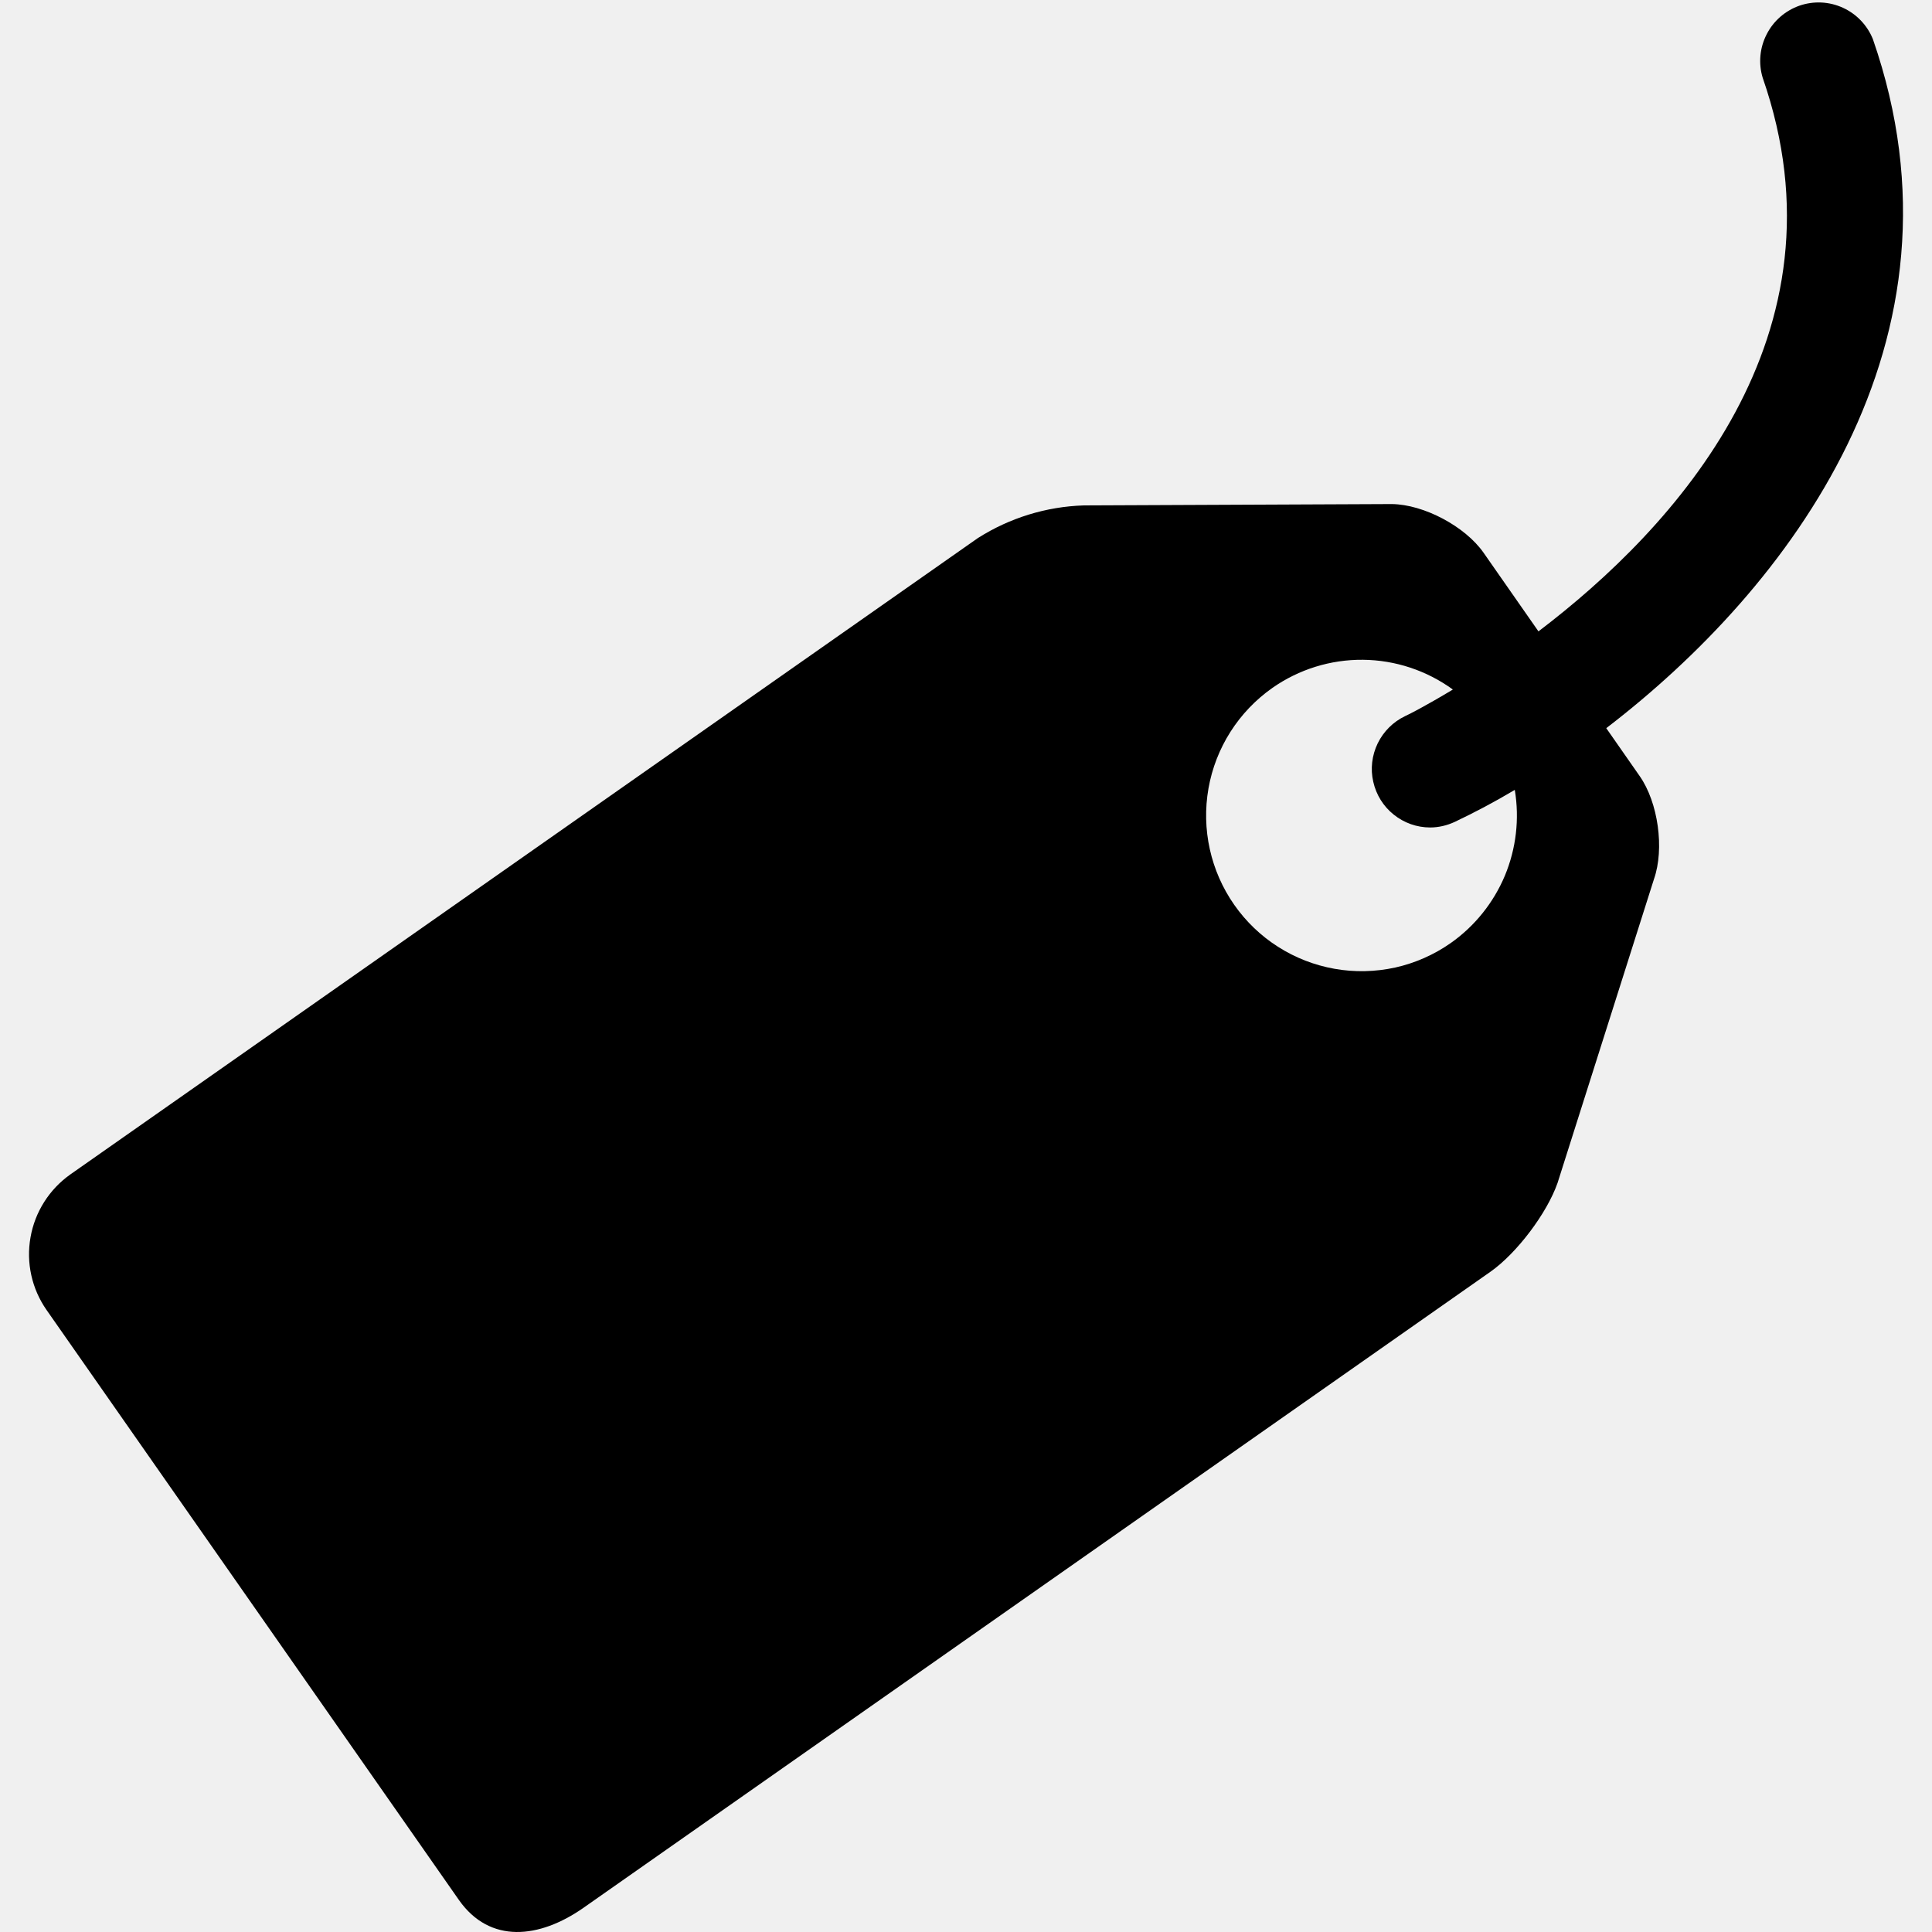
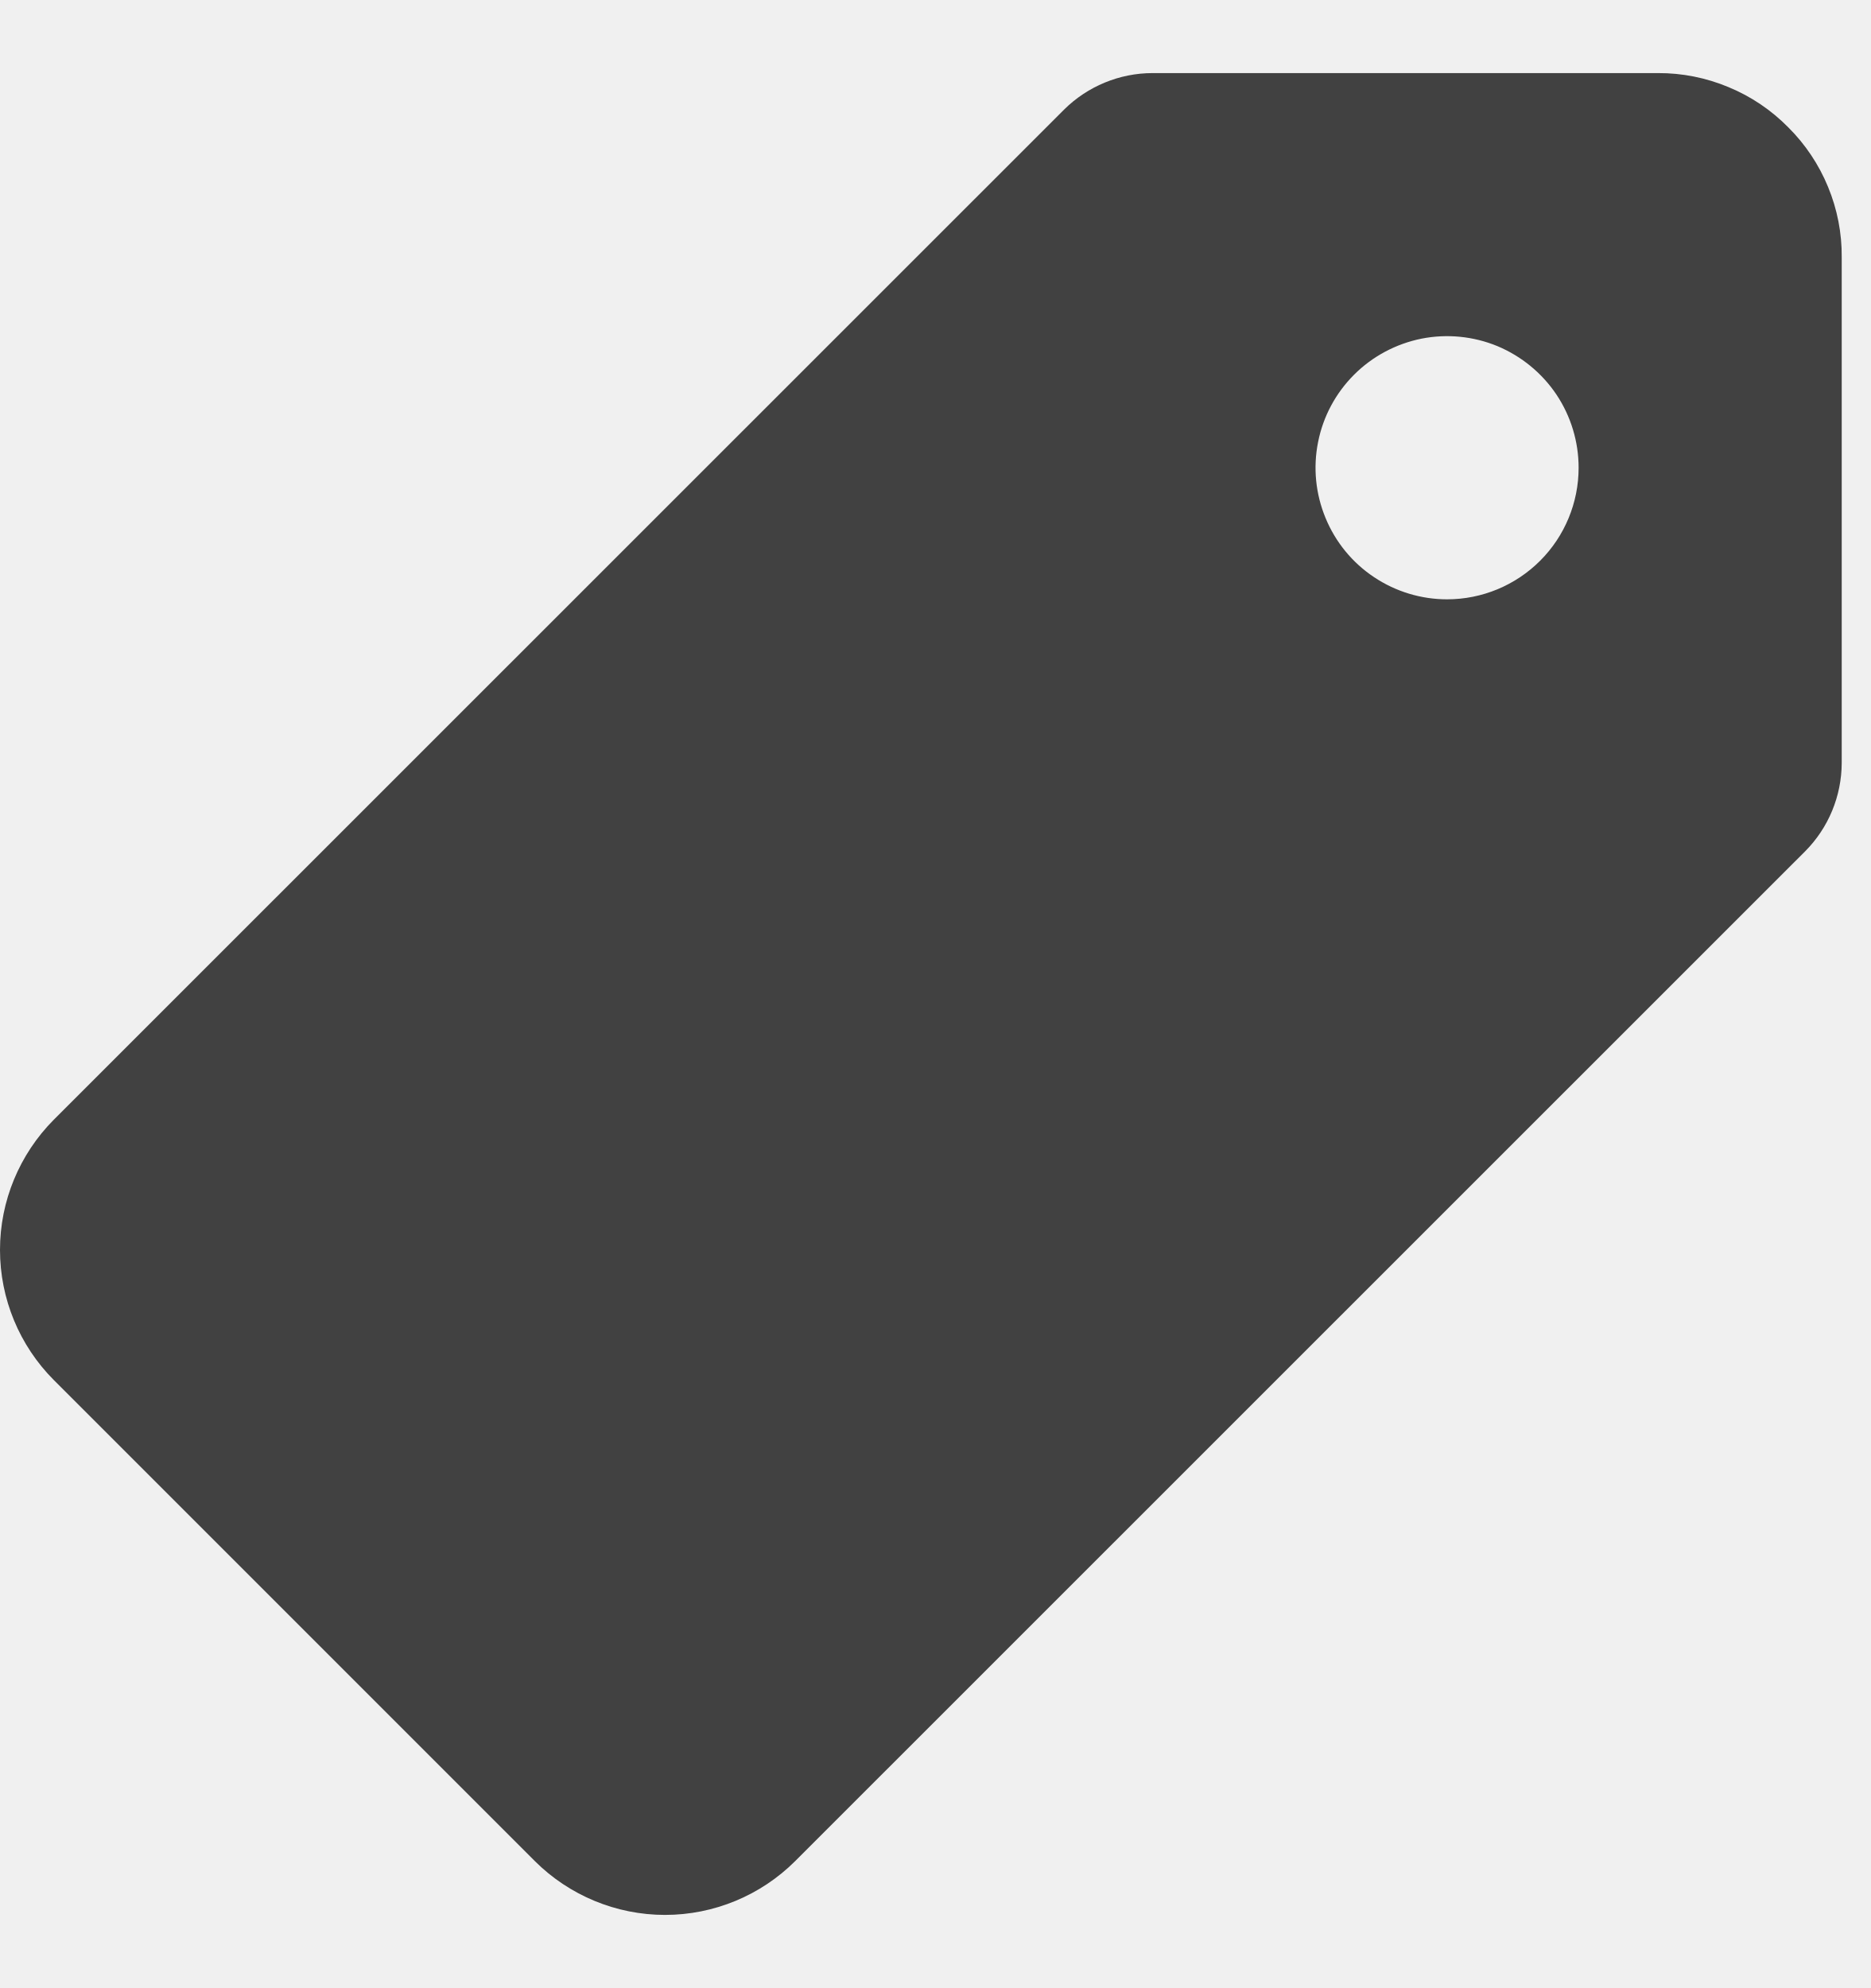
- <svg xmlns="http://www.w3.org/2000/svg" width="20" height="20" viewBox="0 0 20 20" fill="none">
-   <g clip-path="url(#clip0_22_162)">
-     <path d="M19.388 0.405C19.33 0.261 19.218 0.144 19.077 0.08C18.935 0.015 18.774 0.008 18.627 0.059C18.48 0.111 18.358 0.217 18.288 0.356C18.217 0.494 18.202 0.655 18.247 0.804C19.176 3.474 17.332 5.468 15.926 6.536L15.358 5.722C15.167 5.449 14.74 5.222 14.408 5.218L11.22 5.232C10.831 5.244 10.452 5.361 10.123 5.57L0.729 12.157C0.511 12.311 0.362 12.545 0.316 12.808C0.269 13.071 0.329 13.342 0.482 13.561L4.751 19.669C5.071 20.124 5.582 20.069 6.038 19.751L15.432 13.163C15.702 12.972 16.014 12.56 16.124 12.245L17.122 9.1C17.232 8.786 17.165 8.307 16.974 8.034L16.628 7.538C18.516 6.091 20.476 3.534 19.388 0.405ZM15.017 9.763C14.844 9.884 14.649 9.97 14.443 10.016C14.236 10.061 14.023 10.066 13.815 10.029C13.607 9.992 13.408 9.915 13.23 9.801C13.052 9.688 12.898 9.54 12.777 9.367C12.532 9.017 12.436 8.583 12.51 8.162C12.584 7.741 12.822 7.367 13.172 7.121C13.446 6.929 13.774 6.827 14.109 6.83C14.444 6.833 14.769 6.941 15.04 7.138C14.768 7.302 14.581 7.398 14.546 7.413C14.422 7.472 14.322 7.572 14.262 7.695C14.202 7.819 14.185 7.959 14.216 8.093C14.246 8.227 14.32 8.347 14.428 8.433C14.535 8.519 14.668 8.566 14.805 8.566C14.891 8.566 14.979 8.546 15.062 8.507C15.256 8.415 15.464 8.306 15.681 8.177C15.731 8.477 15.695 8.785 15.578 9.066C15.46 9.346 15.266 9.588 15.017 9.763Z" fill="black" />
-   </g>
-   <defs>
-     <clipPath id="clip0_22_162">
-       <rect width="20" height="20" fill="white" />
-     </clipPath>
-   </defs>
+ <svg xmlns="http://www.w3.org/2000/svg" width="16" height="17" viewBox="0 0 16 17" fill="none">
+   <path d="M15.293 1.089C15.147 0.941 14.974 0.824 14.782 0.745C14.591 0.665 14.386 0.624 14.178 0.625H9.857C9.573 0.625 9.301 0.738 9.1 0.937L0.46 9.575C0.166 9.871 0 10.271 0 10.688C0 11.106 0.166 11.506 0.46 11.801L4.574 15.915C4.869 16.209 5.27 16.375 5.687 16.375C6.105 16.375 6.505 16.209 6.8 15.915L15.437 7.28C15.637 7.079 15.749 6.808 15.75 6.524V2.2C15.752 1.994 15.712 1.789 15.633 1.598C15.555 1.408 15.439 1.234 15.293 1.089ZM12.375 5.125C12.153 5.125 11.935 5.059 11.75 4.935C11.565 4.812 11.421 4.636 11.336 4.43C11.251 4.225 11.228 3.999 11.272 3.78C11.315 3.562 11.422 3.362 11.58 3.204C11.737 3.047 11.938 2.94 12.156 2.896C12.374 2.853 12.6 2.875 12.806 2.96C13.011 3.046 13.187 3.19 13.311 3.375C13.434 3.56 13.5 3.777 13.5 4C13.5 4.298 13.382 4.584 13.171 4.795C12.96 5.006 12.674 5.125 12.375 5.125Z" fill="#414141" />
</svg>
